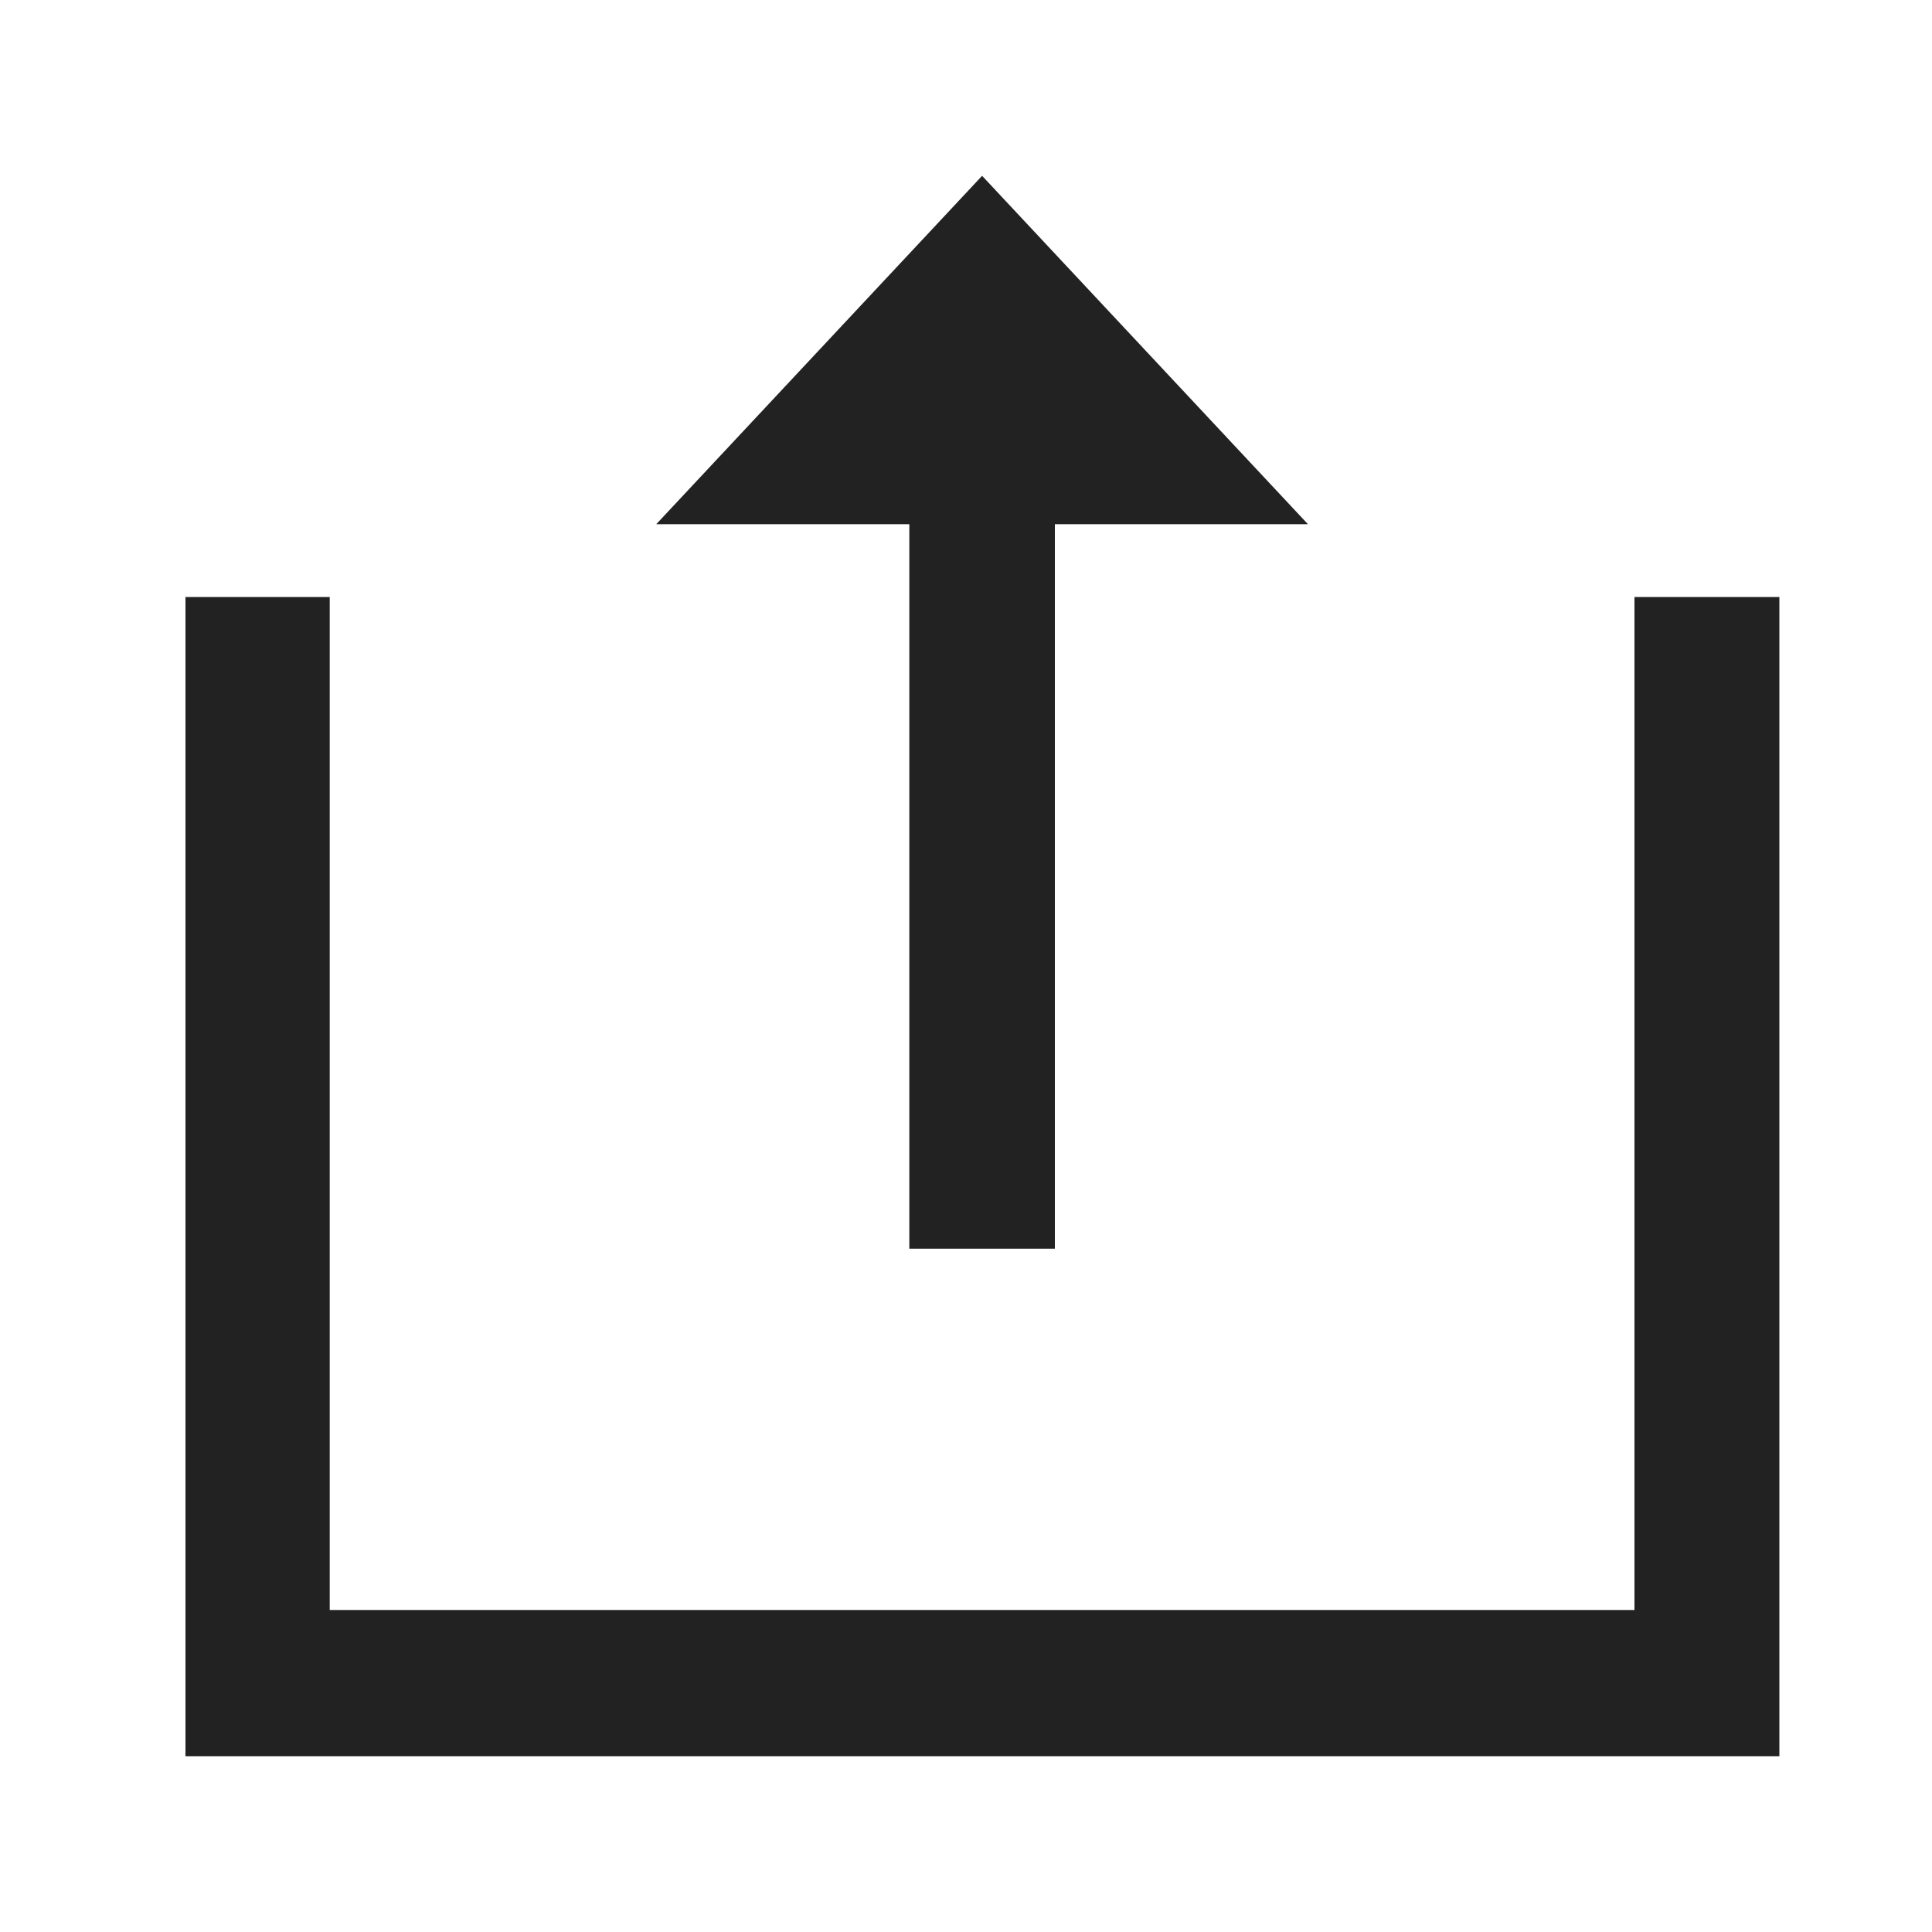
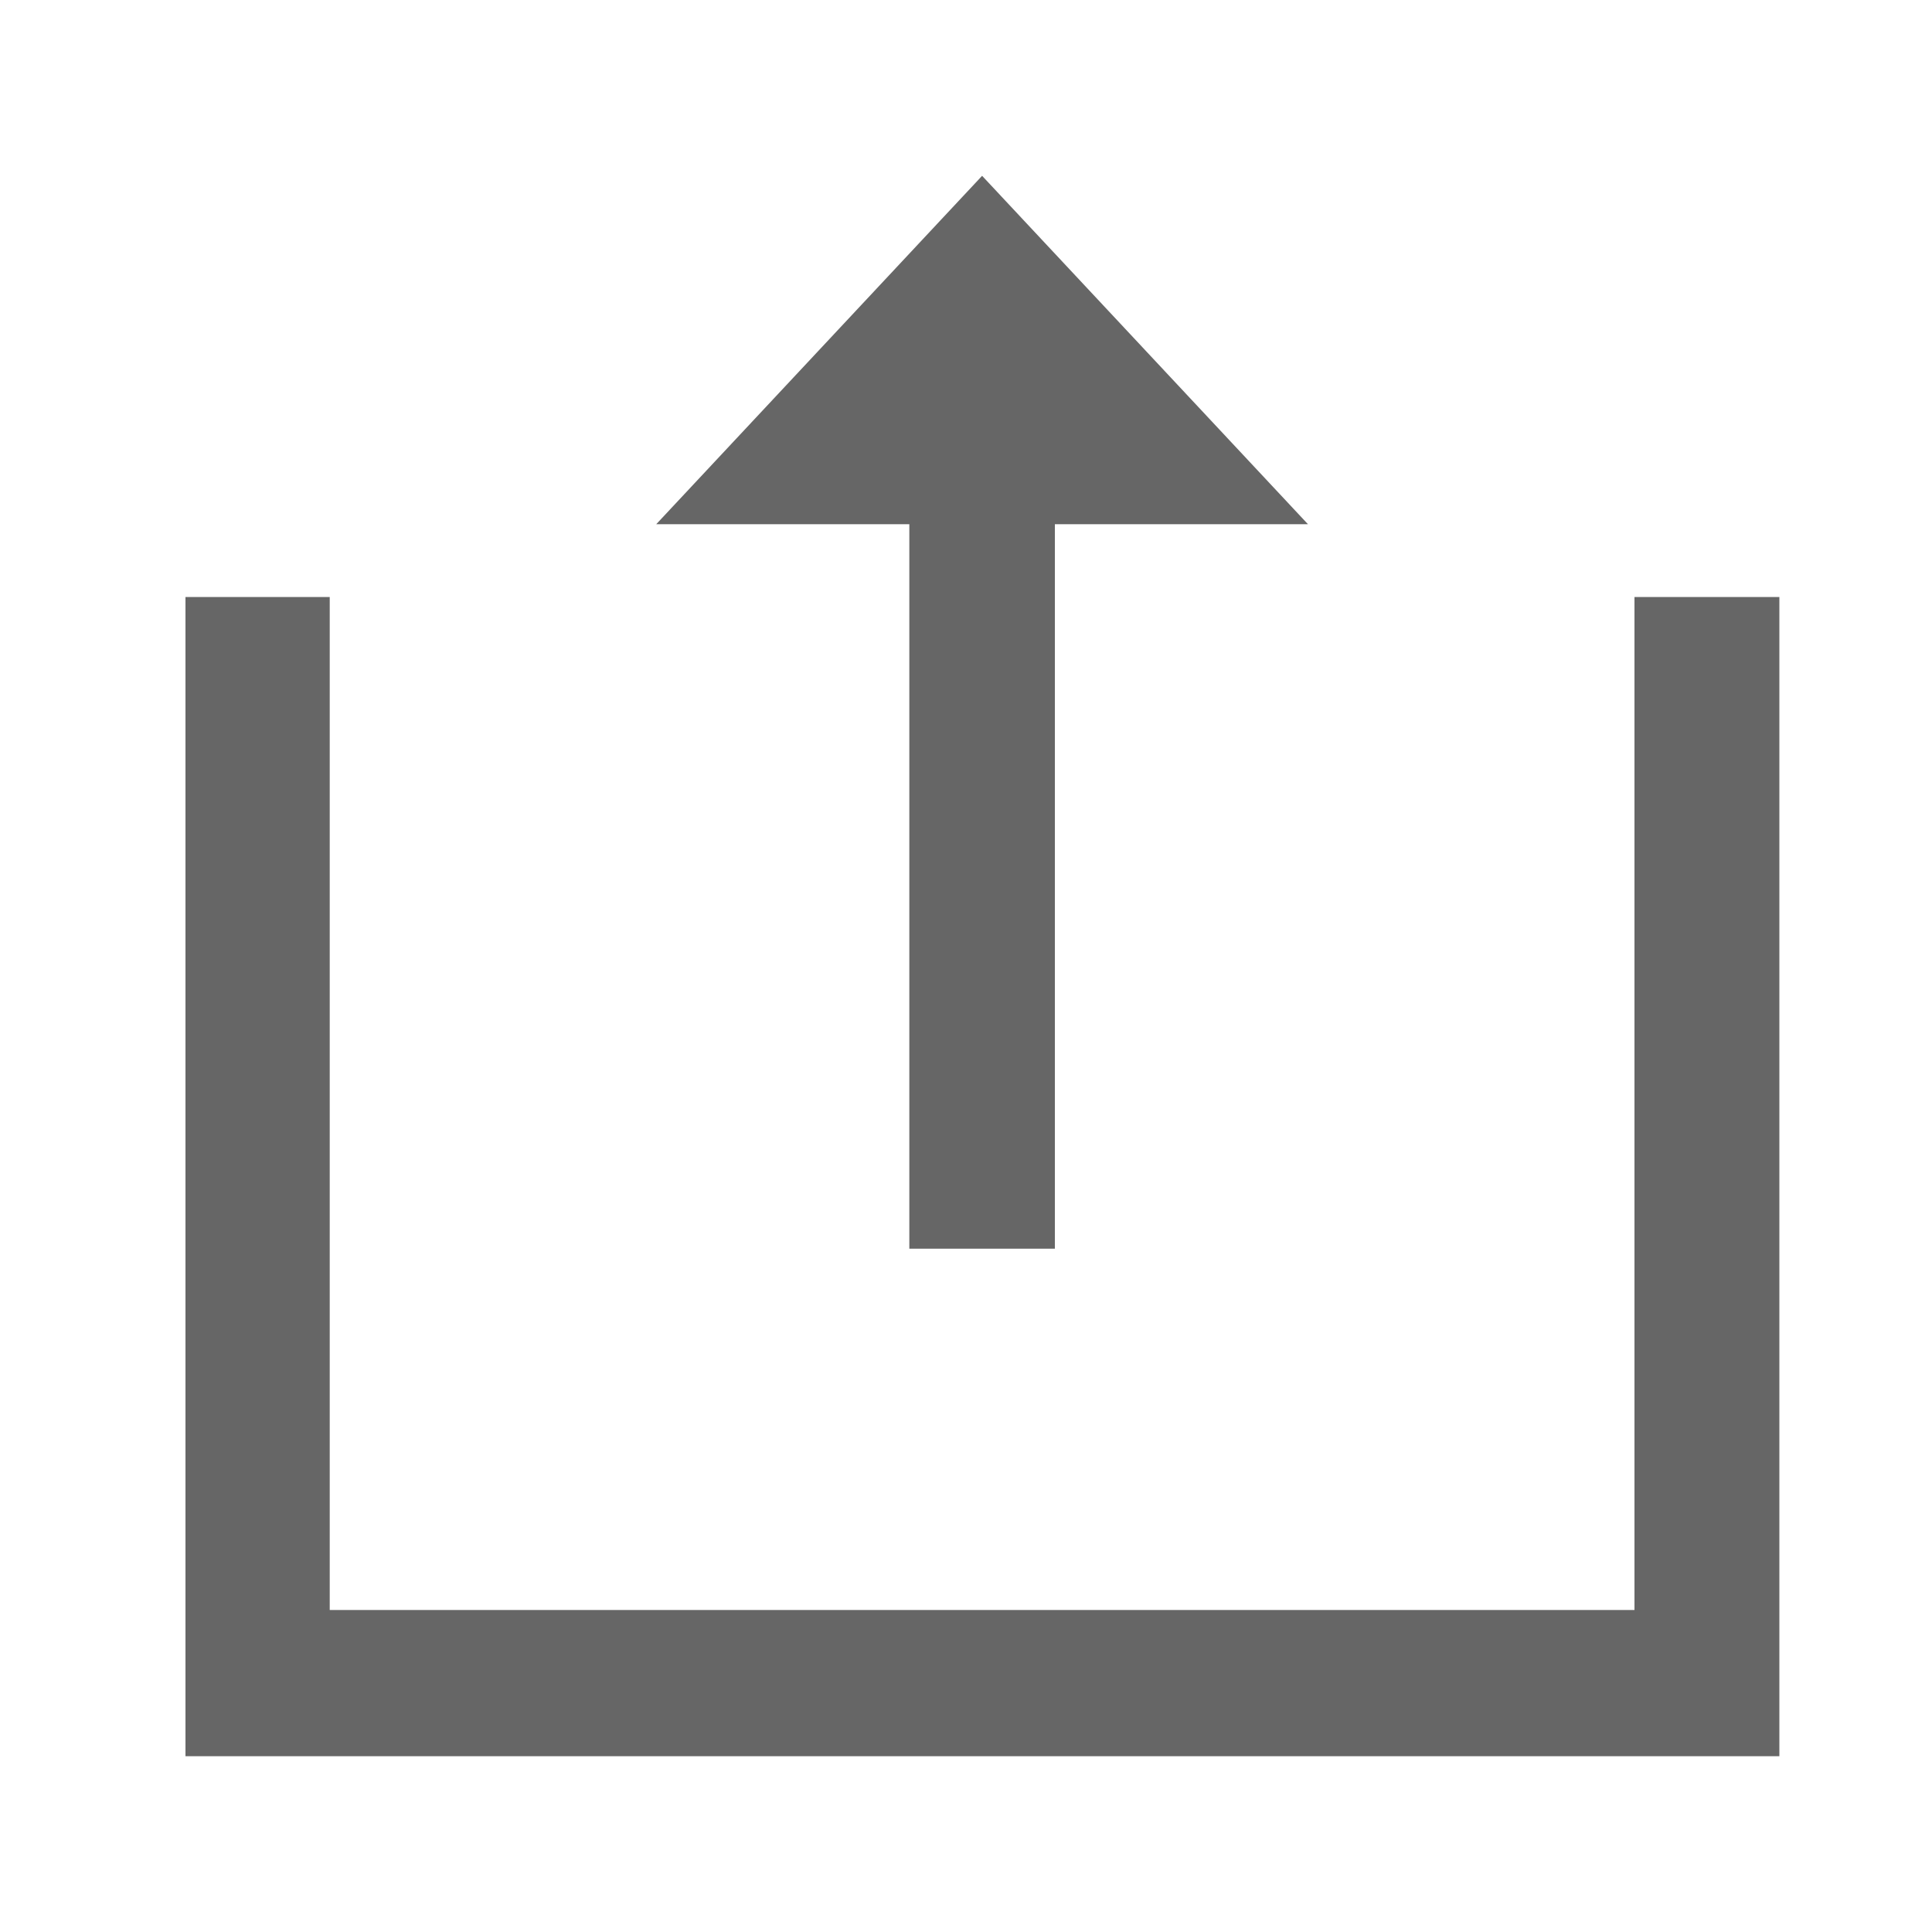
<svg xmlns="http://www.w3.org/2000/svg" data-name="Layer 1" viewBox="0 0 30 30">
-   <path d="M2.88 9.27h2.24V25h20.26V9.27h2.25v18H2.88v-18zm12.37-6.54l5.06 5.41h-3.93v11.25h-2.26V8.14h-3.93z" fill="#222" />
+   <path d="M2.88 9.27h2.24V25h20.26V9.27h2.25v18H2.88v-18zm12.37-6.54l5.06 5.41h-3.93v11.25h-2.26V8.14h-3.93z" fill="#666666" />
</svg>
